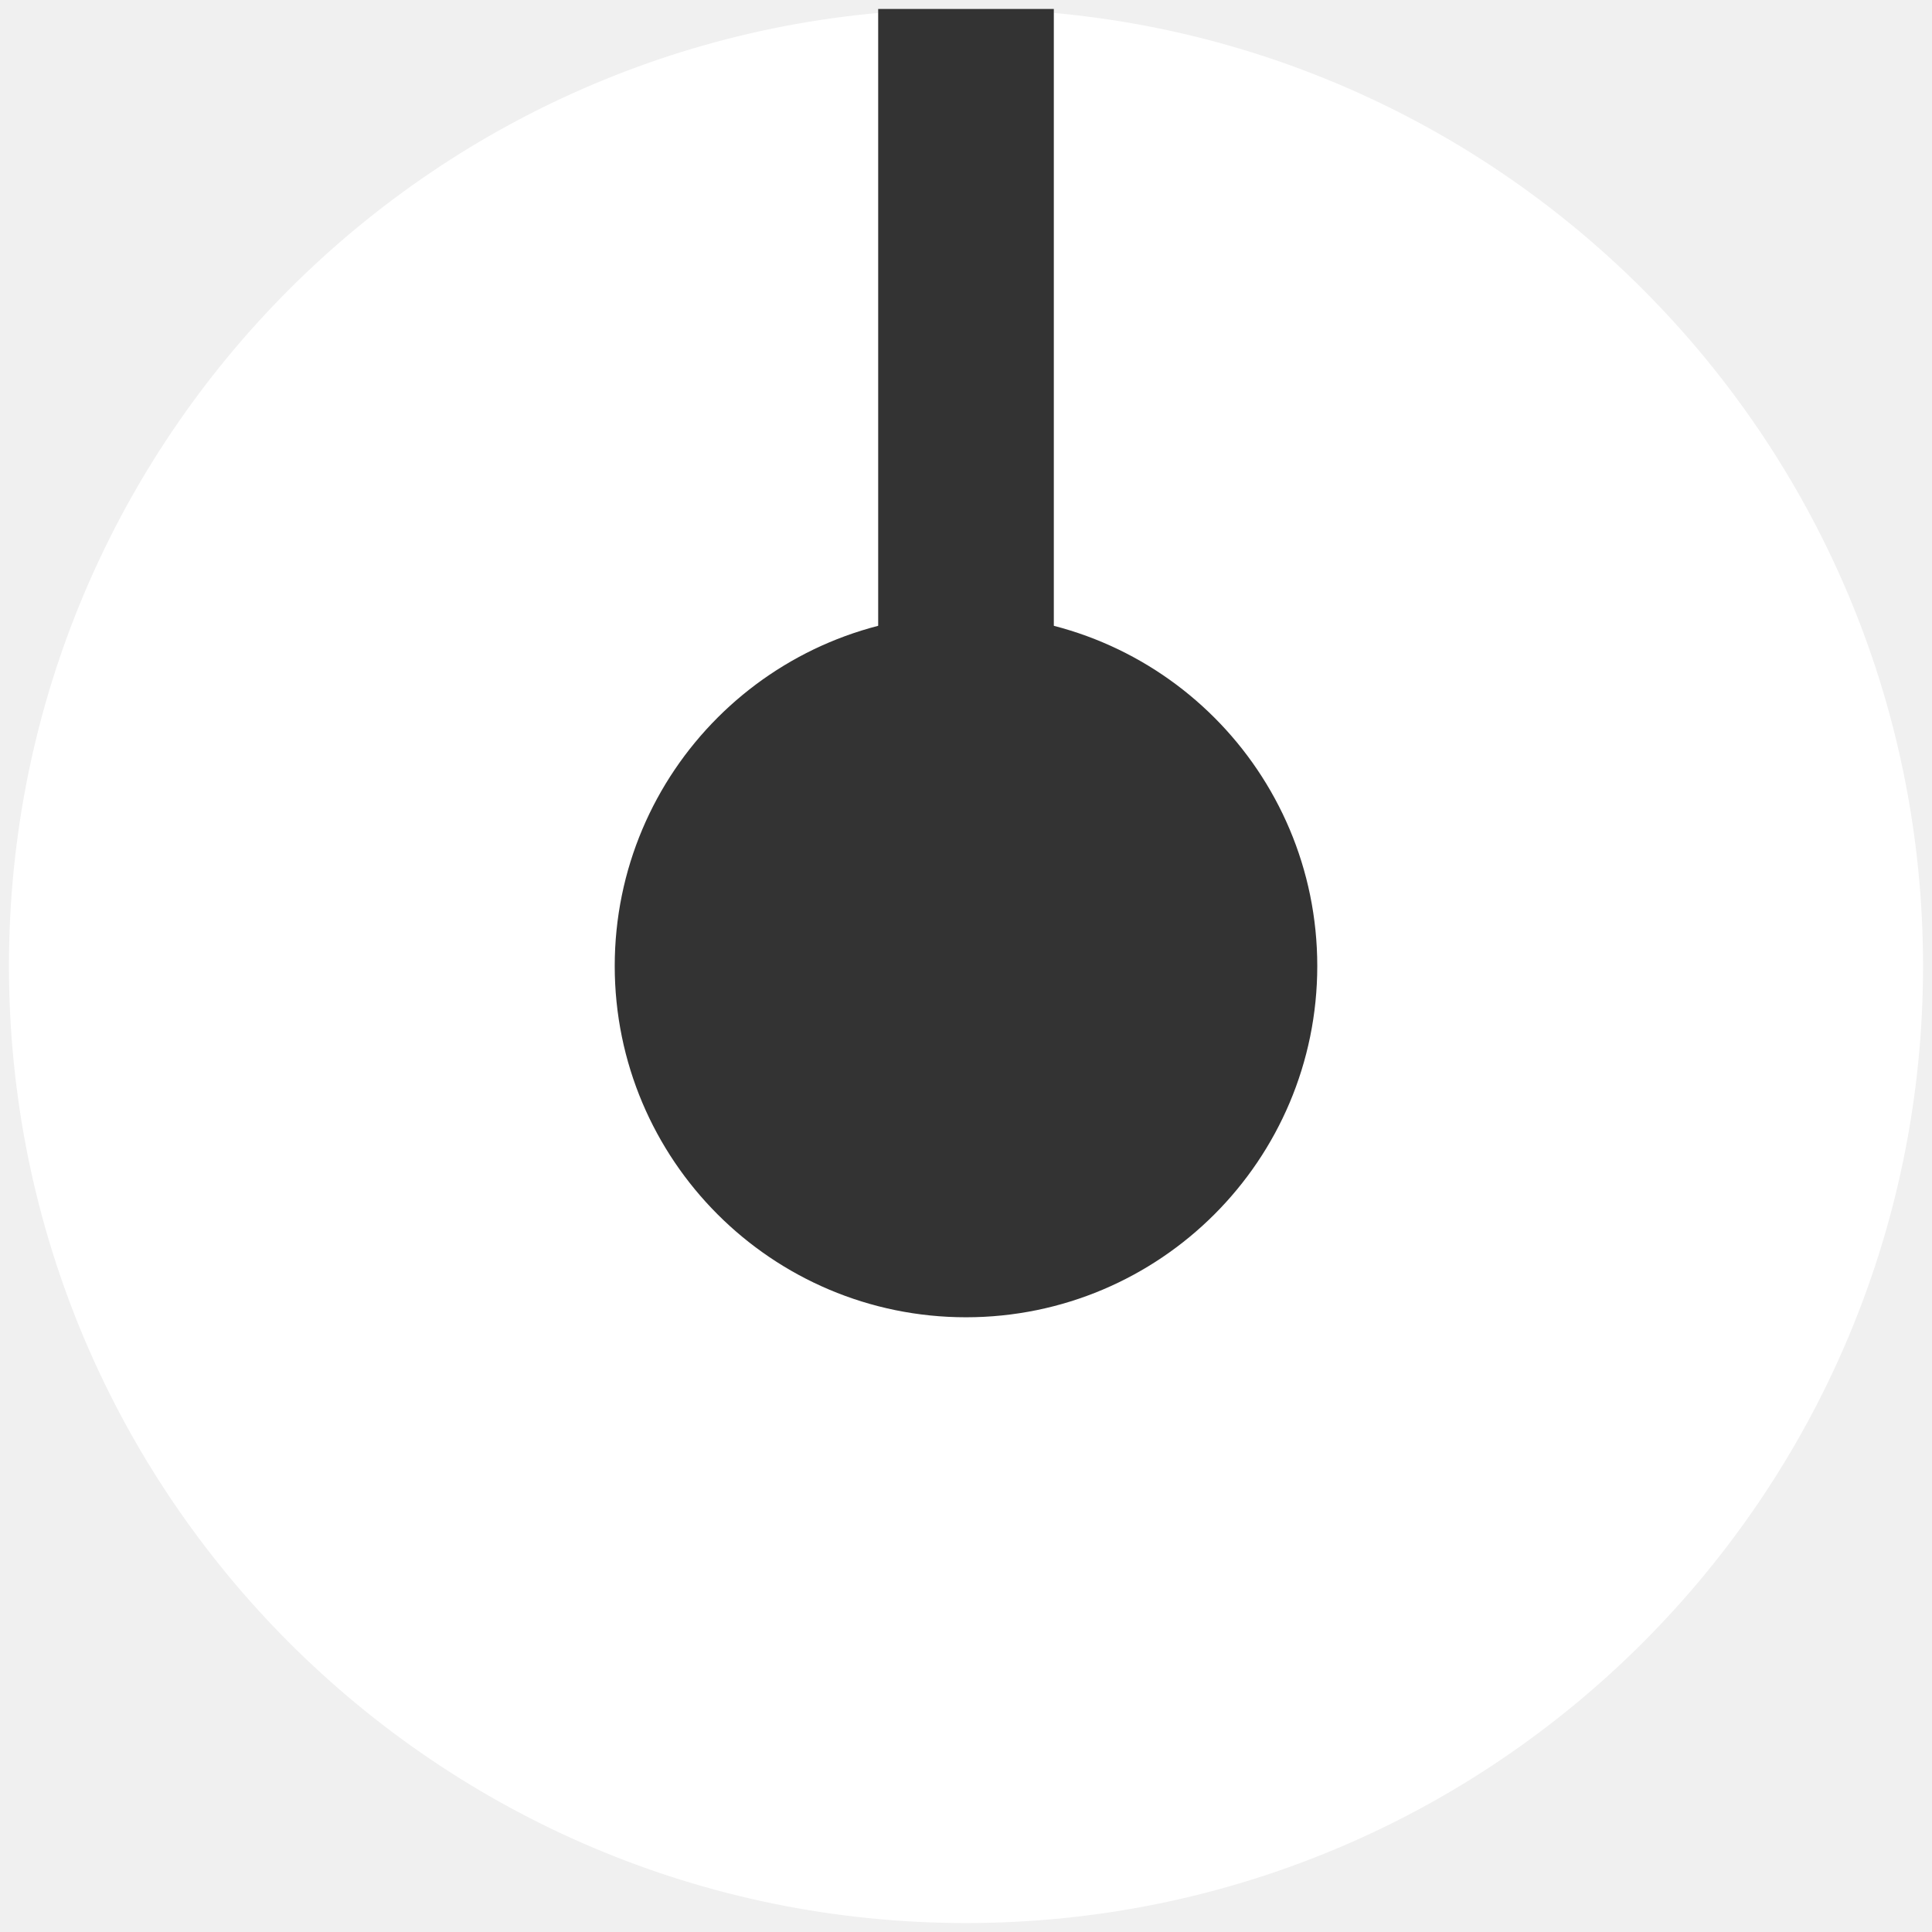
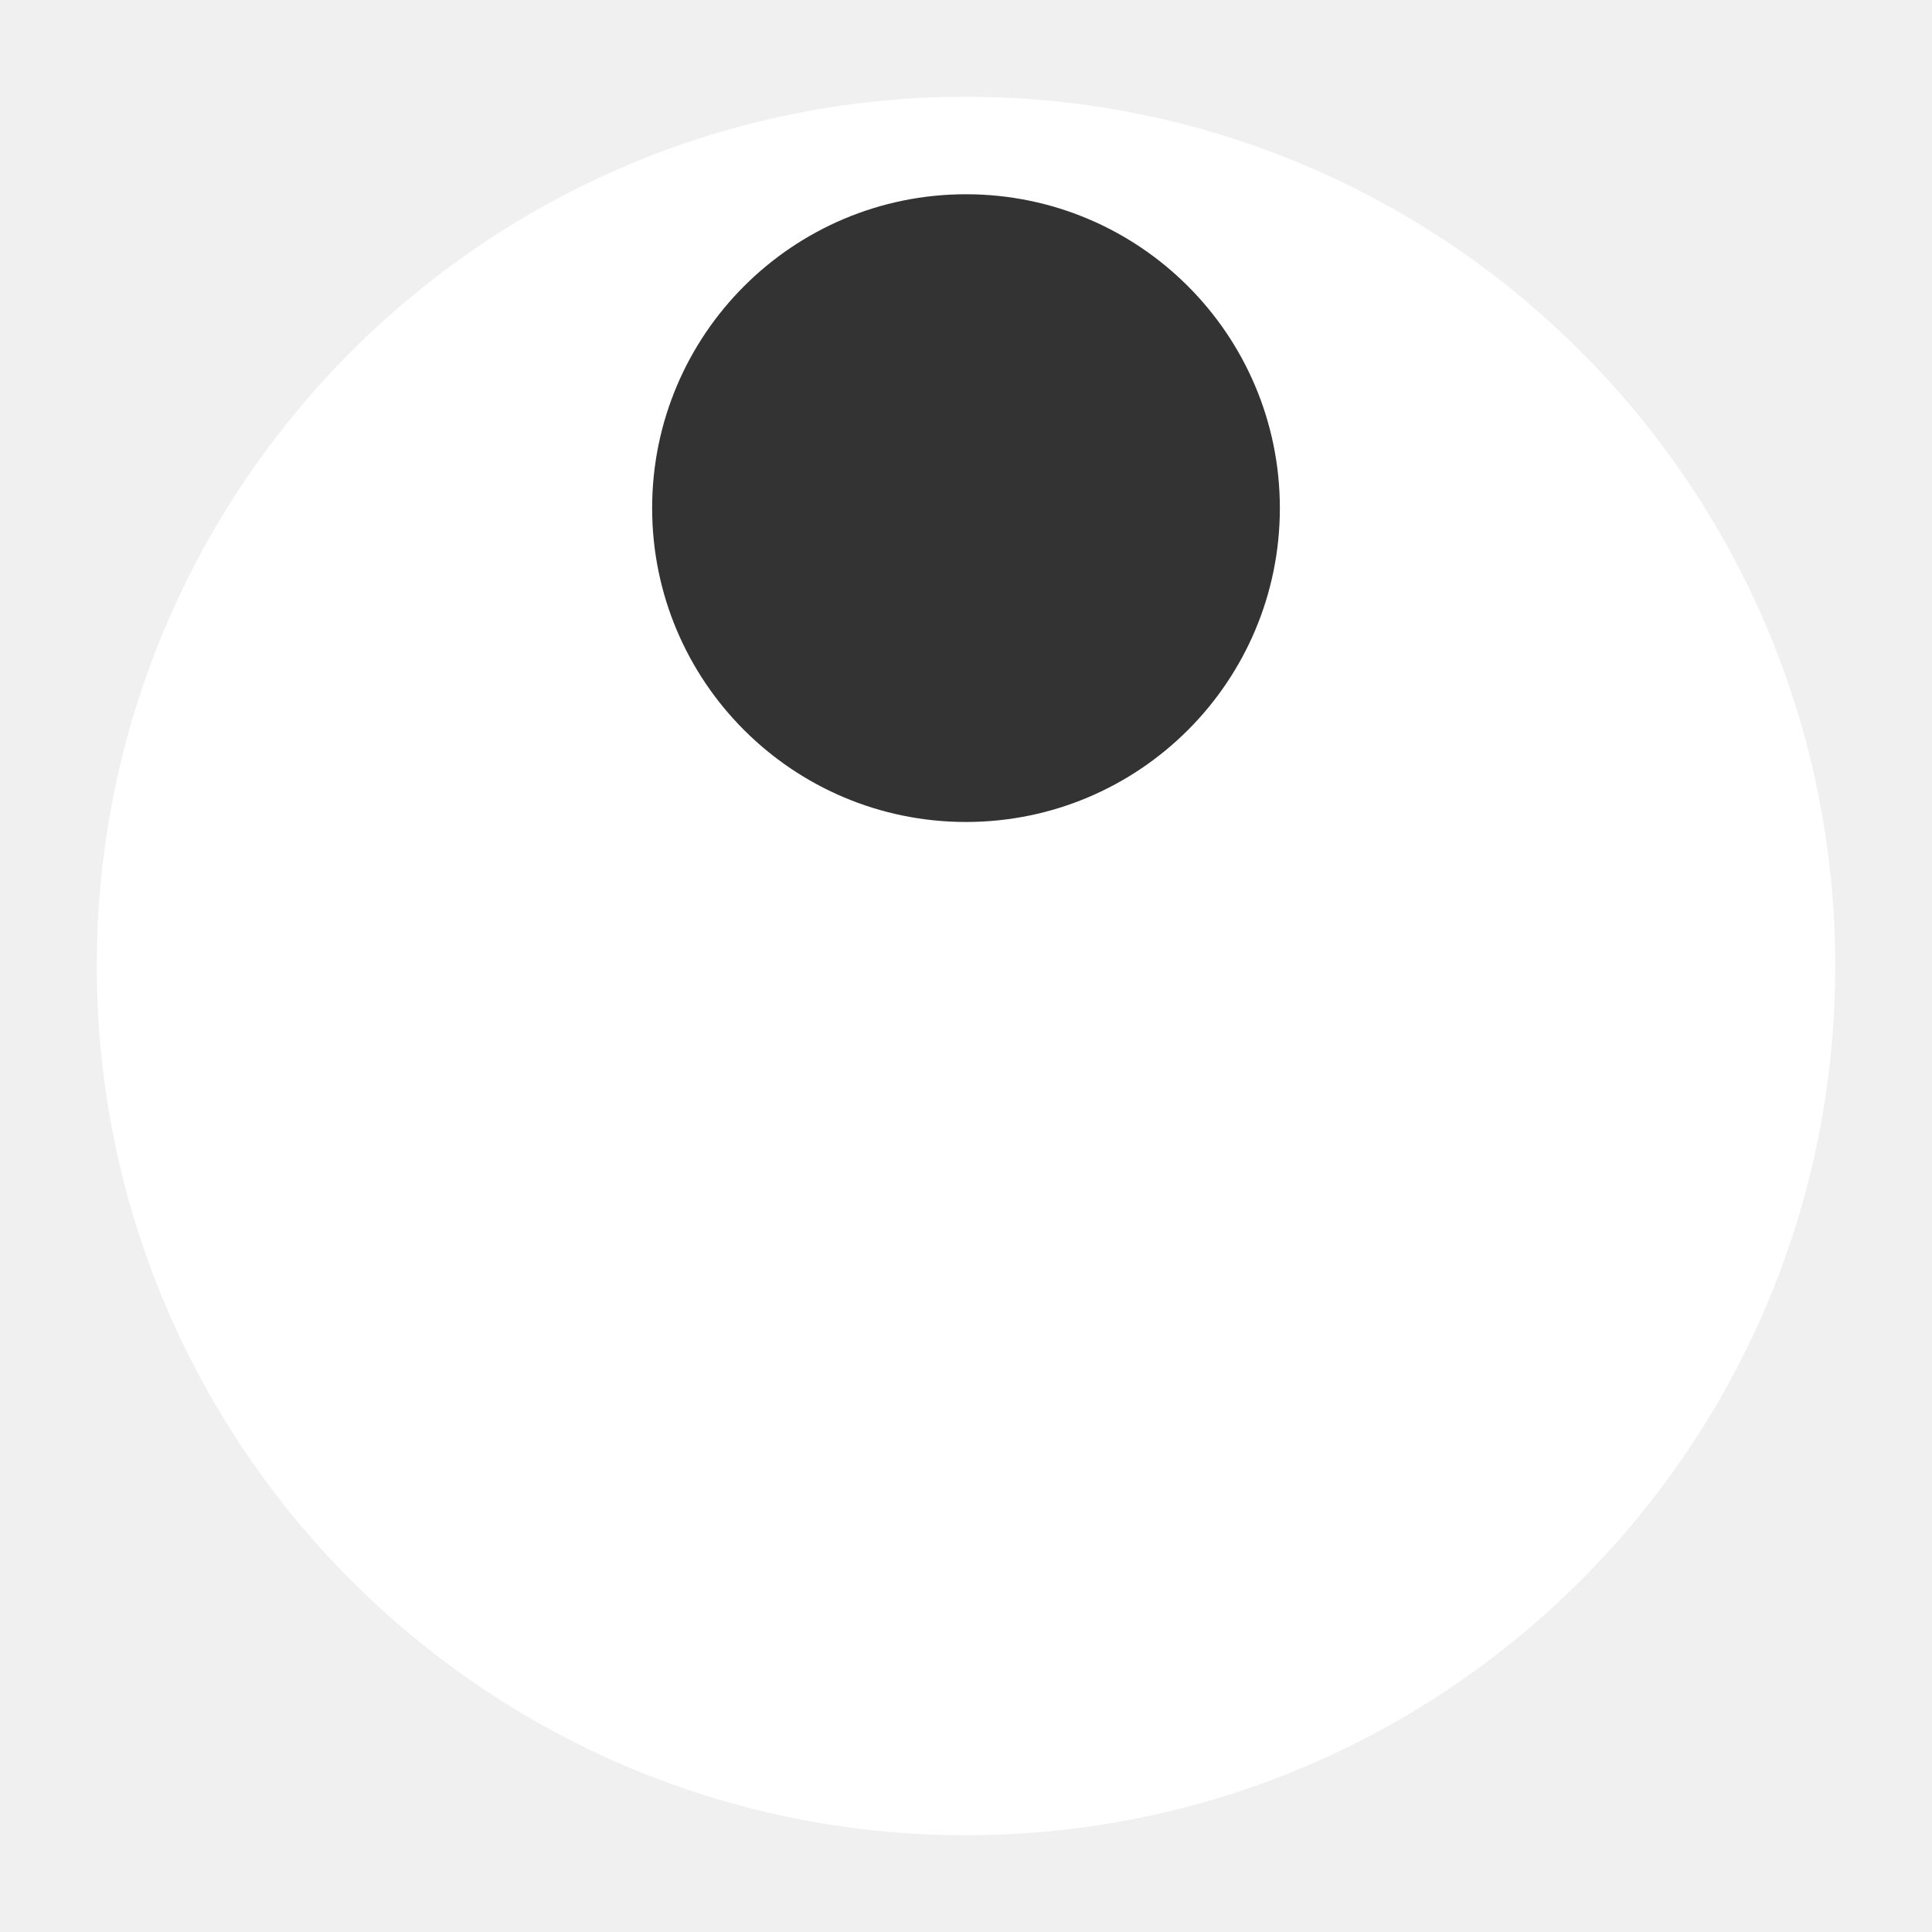
- <svg xmlns="http://www.w3.org/2000/svg" width="100%" height="100%" viewBox="0 0 11 11" version="1.1" xml:space="preserve" style="fill-rule:evenodd;clip-rule:evenodd;stroke-linecap:round;stroke-linejoin:round;stroke-miterlimit:1.5;">
+ <svg xmlns="http://www.w3.org/2000/svg" width="100%" height="100%" viewBox="0 0 11 11" version="1.1" xml:space="preserve" style="fill-rule:evenodd;clip-rule:evenodd;stroke-linejoin:round;stroke-miterlimit:2;">
  <g id="NanoBlueKnob">
-     <circle id="PurpleKnob" cx="5.5" cy="5.5" r="4.949" style="fill:#fff;stroke:#fff;stroke-width:1px;" />
-     <circle cx="5.5" cy="5.5" r="1.5" style="fill:#333;stroke:#333;stroke-width:1px;stroke-linecap:butt;stroke-miterlimit:2;" />
-     <path d="M5.5,5.5l0,-4.949" style="fill:none;stroke:#333;stroke-width:1px;stroke-linecap:square;" />
+     <circle id="PurpleKnob" cx="5.5" cy="5.5" r="4.949" style="fill:#fff;" />
+     <circle cx="5.5" cy="2.893" r="1.342" style="fill:#333;stroke:#333;stroke-width:0.89px;" />
  </g>
</svg>
